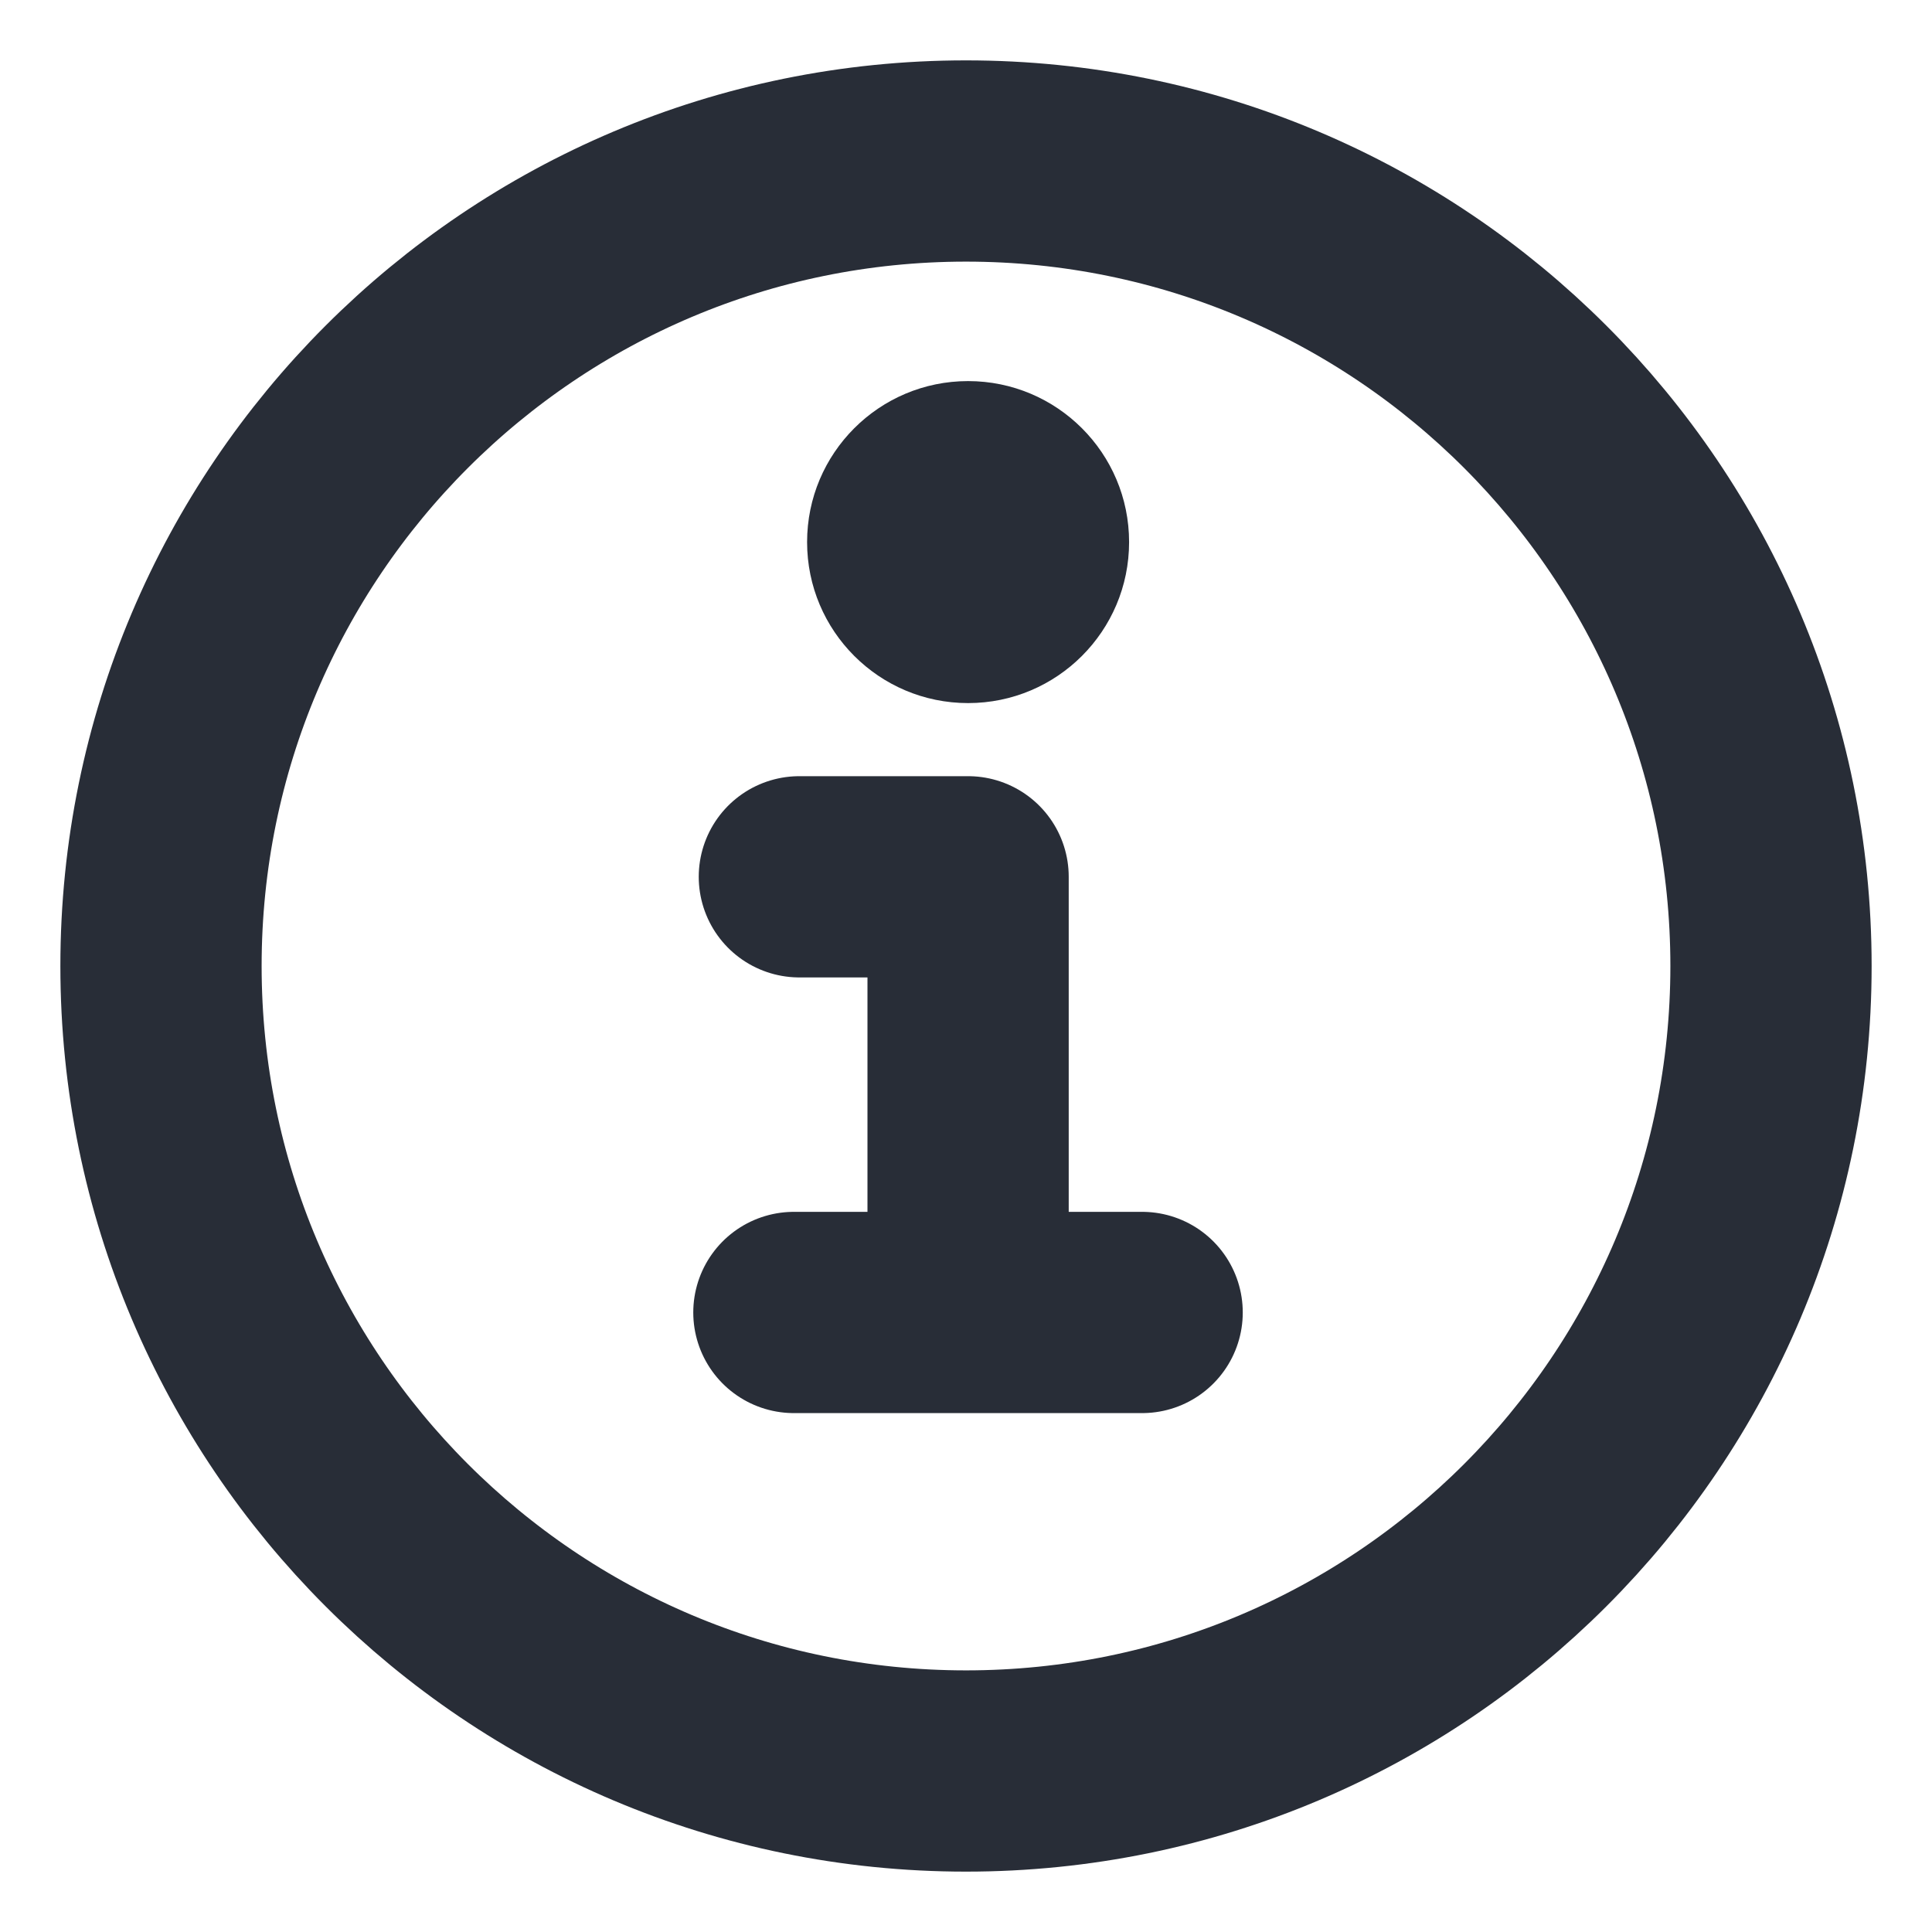
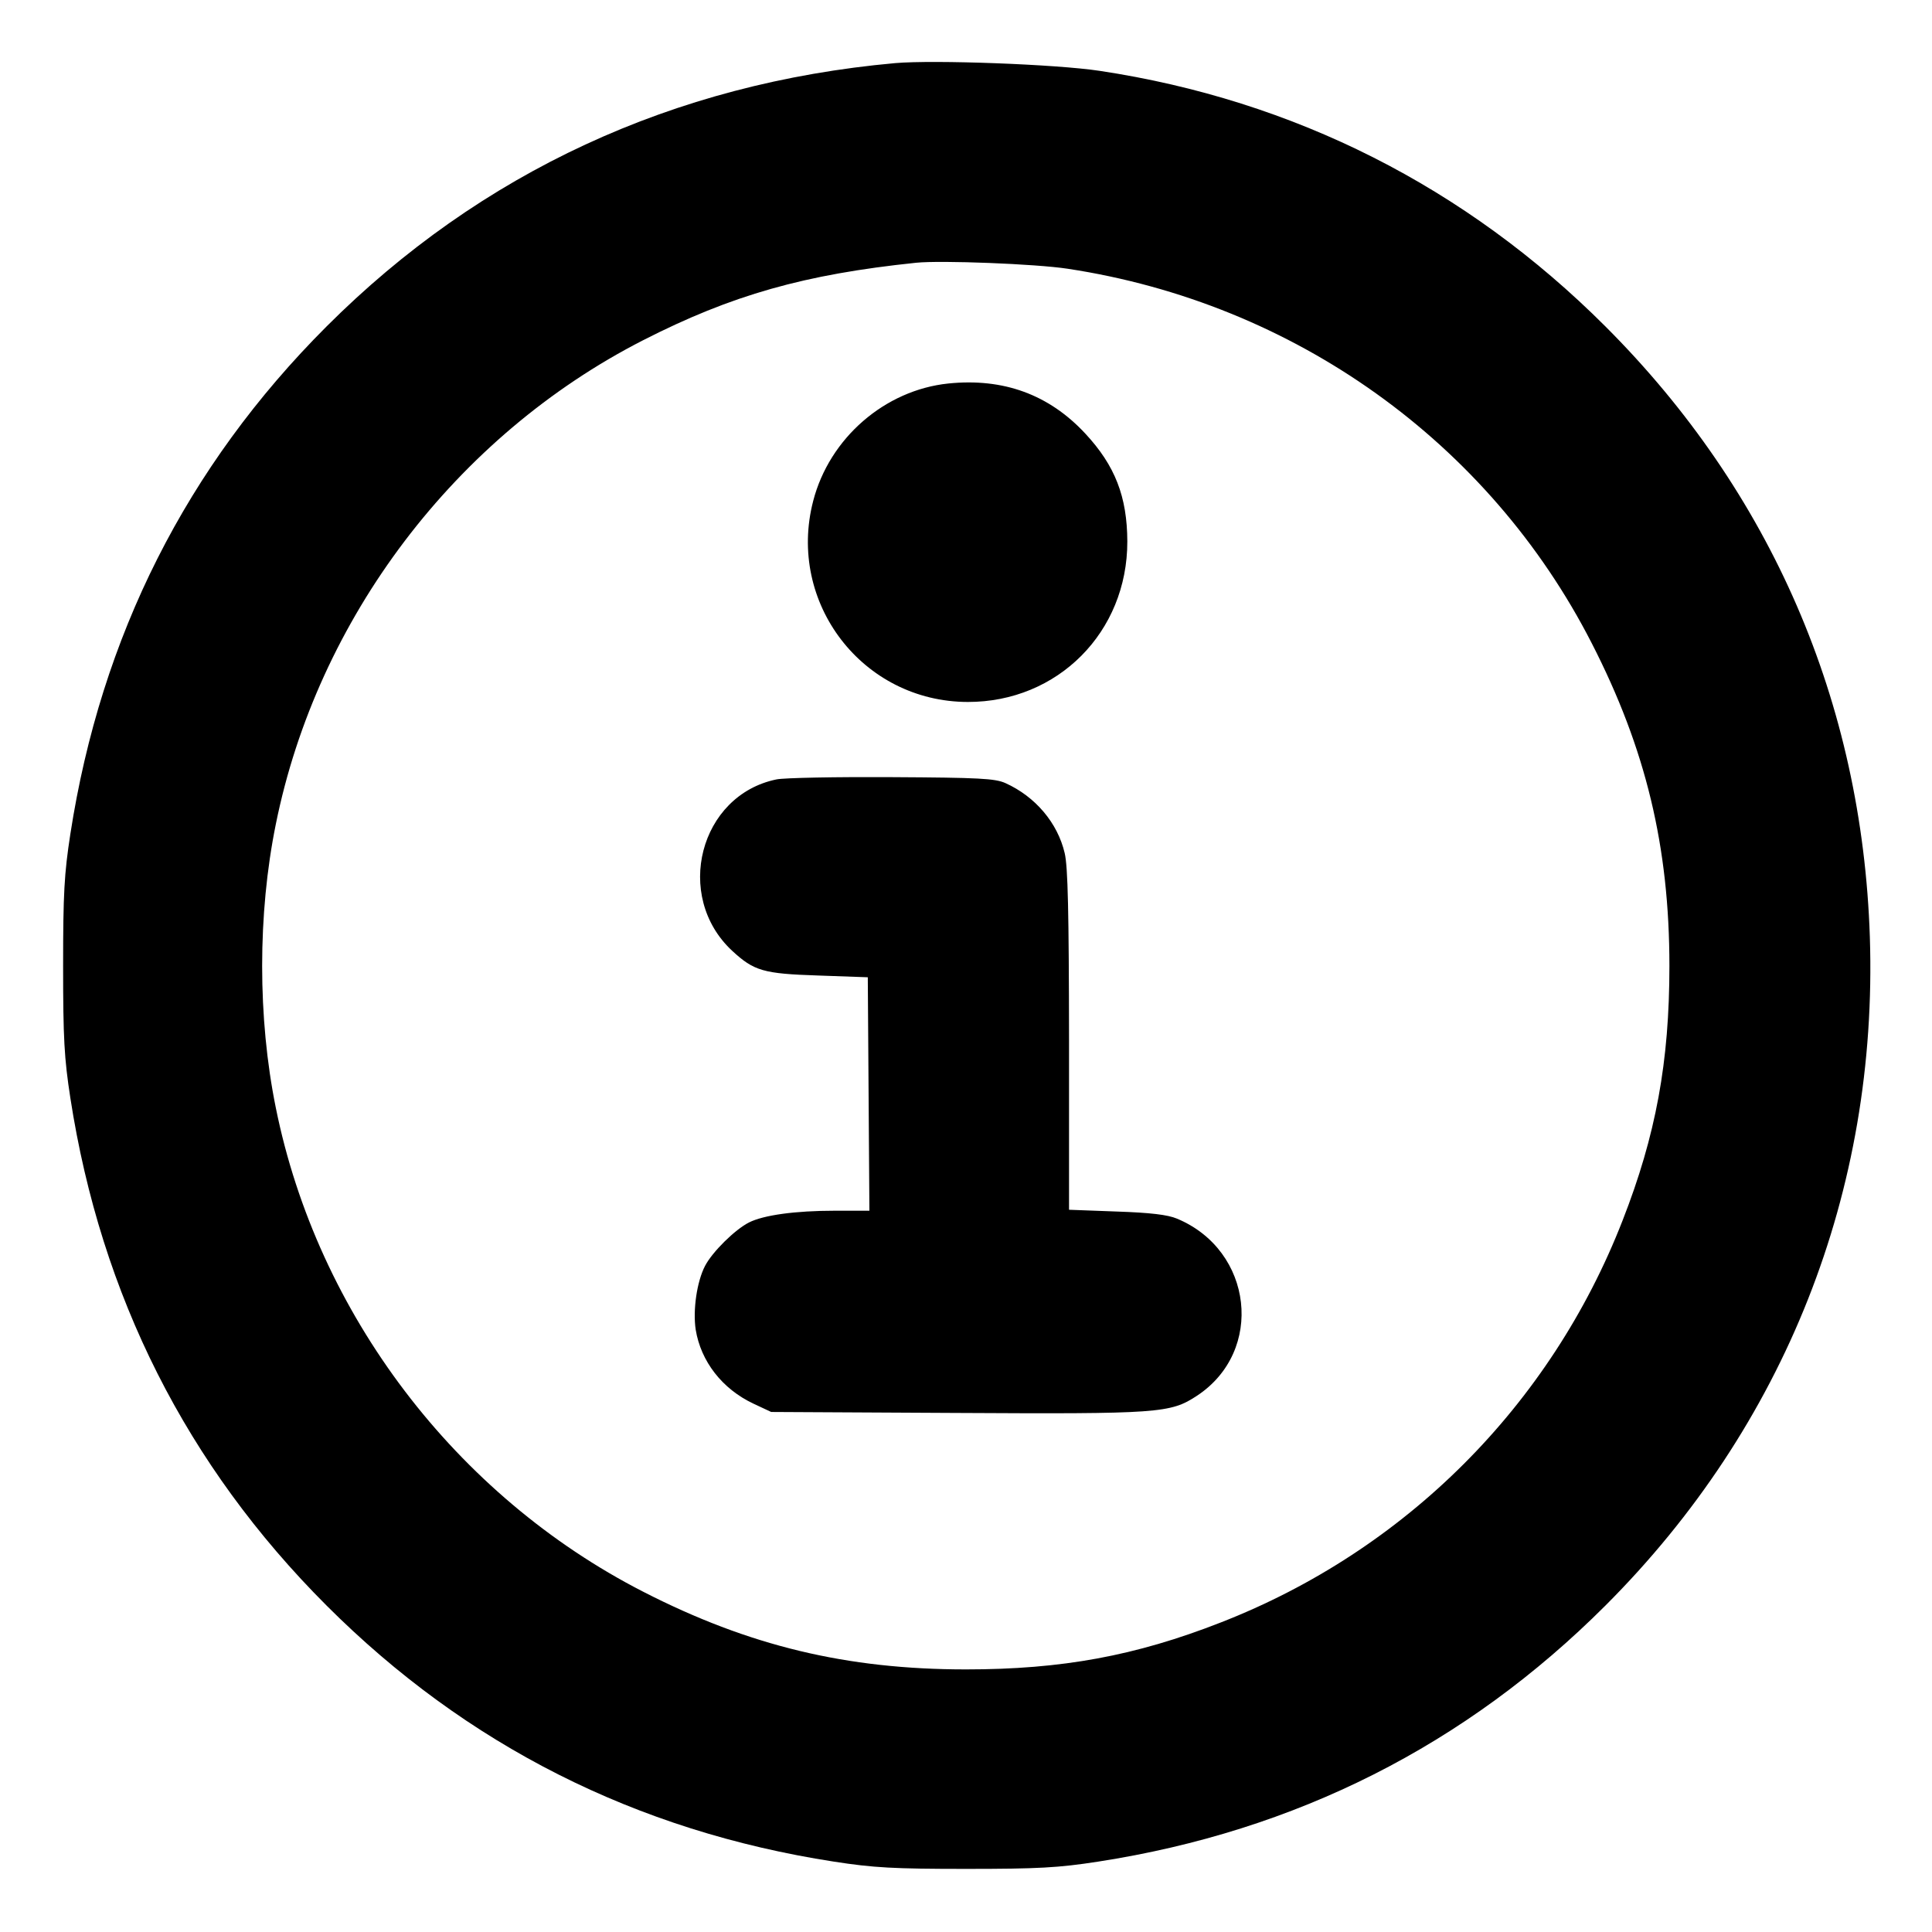
<svg xmlns="http://www.w3.org/2000/svg" height="12" viewBox="0 0 12 12" width="12">
-   <g fill="none" fill-rule="evenodd">
-     <circle cx="6.013" cy="3.367" fill="#282d37" fill-rule="nonzero" r="1" />
-     <path d="m11 6a5 5 0 1 1 -10 0 5 5 0 0 1 10 0zm-4.987 2.152v-2.706h-1.048m-.034 2.706h2.163m-1.08-4.627a.158.158 0 1 0 0-.316.158.158 0 0 0 0 .316z" stroke="#282d37" stroke-linecap="round" stroke-linejoin="round" stroke-width="1.25" />
-   </g>
+   <path d="M5.560 0.392 C 4.183 0.516,2.985 1.071,2.028 2.028 C 1.160 2.896,0.627 3.951,0.437 5.180 C 0.399 5.426,0.392 5.550,0.392 6.000 C 0.392 6.450,0.399 6.574,0.437 6.820 C 0.627 8.049,1.160 9.104,2.028 9.972 C 2.896 10.840,3.951 11.373,5.180 11.563 C 5.426 11.601,5.550 11.608,6.000 11.608 C 6.450 11.608,6.574 11.601,6.820 11.563 C 8.049 11.373,9.104 10.840,9.972 9.972 C 11.087 8.857,11.665 7.396,11.614 5.820 C 11.566 4.363,11.001 3.057,9.972 2.028 C 9.106 1.162,8.038 0.622,6.830 0.440 C 6.559 0.399,5.802 0.371,5.560 0.392 M6.630 1.669 C 8.038 1.882,9.248 2.746,9.887 3.996 C 10.223 4.652,10.369 5.259,10.369 6.000 C 10.369 6.595,10.285 7.052,10.078 7.581 C 9.631 8.729,8.729 9.631,7.581 10.078 C 7.052 10.285,6.595 10.369,6.000 10.369 C 5.259 10.369,4.652 10.223,3.996 9.887 C 2.830 9.290,1.971 8.160,1.713 6.880 C 1.600 6.323,1.600 5.677,1.713 5.120 C 1.971 3.841,2.830 2.709,3.993 2.114 C 4.545 1.832,4.998 1.704,5.690 1.632 C 5.844 1.616,6.432 1.639,6.630 1.669 M5.890 2.382 C 5.496 2.423,5.152 2.721,5.051 3.111 C 4.886 3.744,5.358 4.359,6.011 4.360 C 6.570 4.361,7.003 3.926,7.002 3.363 C 7.001 3.085,6.926 2.892,6.741 2.693 C 6.515 2.450,6.232 2.347,5.890 2.382 M4.823 4.841 C 4.345 4.939,4.183 5.566,4.547 5.905 C 4.683 6.031,4.742 6.048,5.080 6.059 L 5.390 6.070 5.395 6.795 L 5.400 7.520 5.185 7.520 C 4.940 7.520,4.743 7.547,4.652 7.593 C 4.565 7.637,4.424 7.776,4.379 7.863 C 4.328 7.961,4.303 8.138,4.321 8.258 C 4.353 8.456,4.486 8.627,4.679 8.718 L 4.790 8.770 5.930 8.776 C 7.204 8.783,7.269 8.778,7.435 8.669 C 7.855 8.392,7.784 7.766,7.310 7.569 C 7.253 7.545,7.145 7.532,6.935 7.525 L 6.640 7.514 6.640 6.462 C 6.639 5.665,6.633 5.383,6.613 5.299 C 6.569 5.111,6.431 4.948,6.245 4.864 C 6.180 4.835,6.082 4.830,5.540 4.827 C 5.194 4.825,4.871 4.831,4.823 4.841 " stroke="none" fill-rule="evenodd" fill="black" />
</svg>
